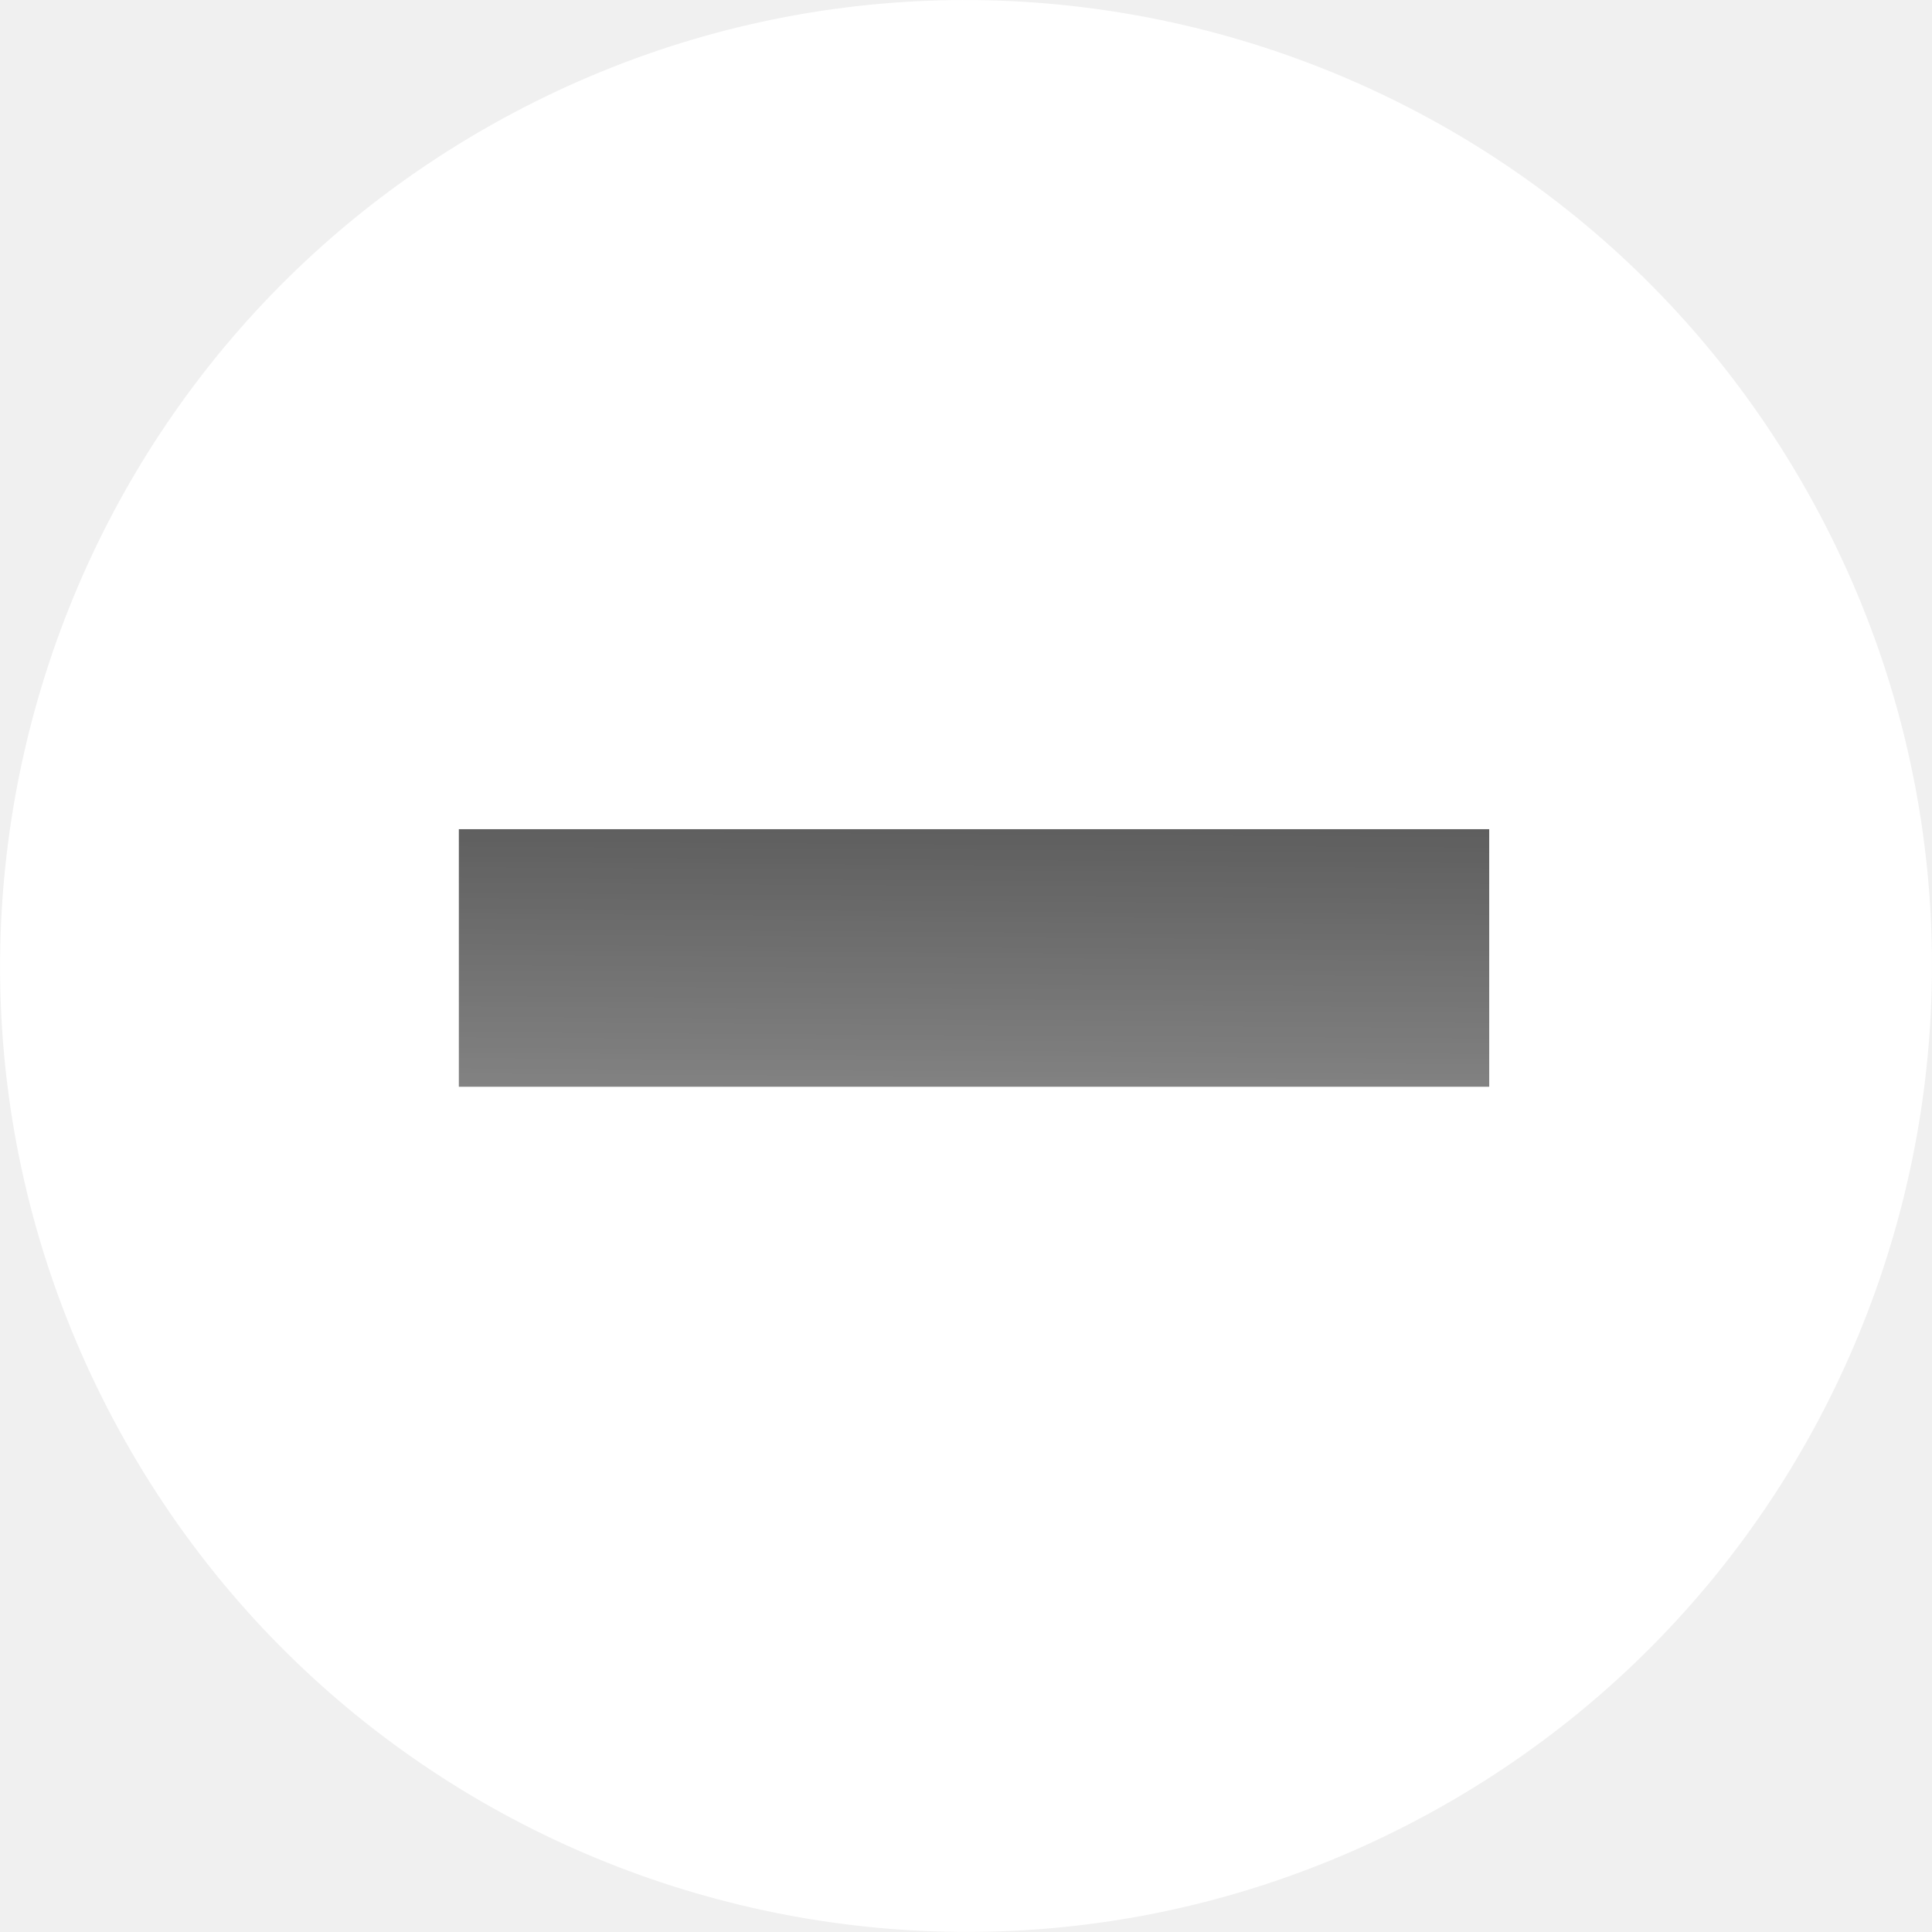
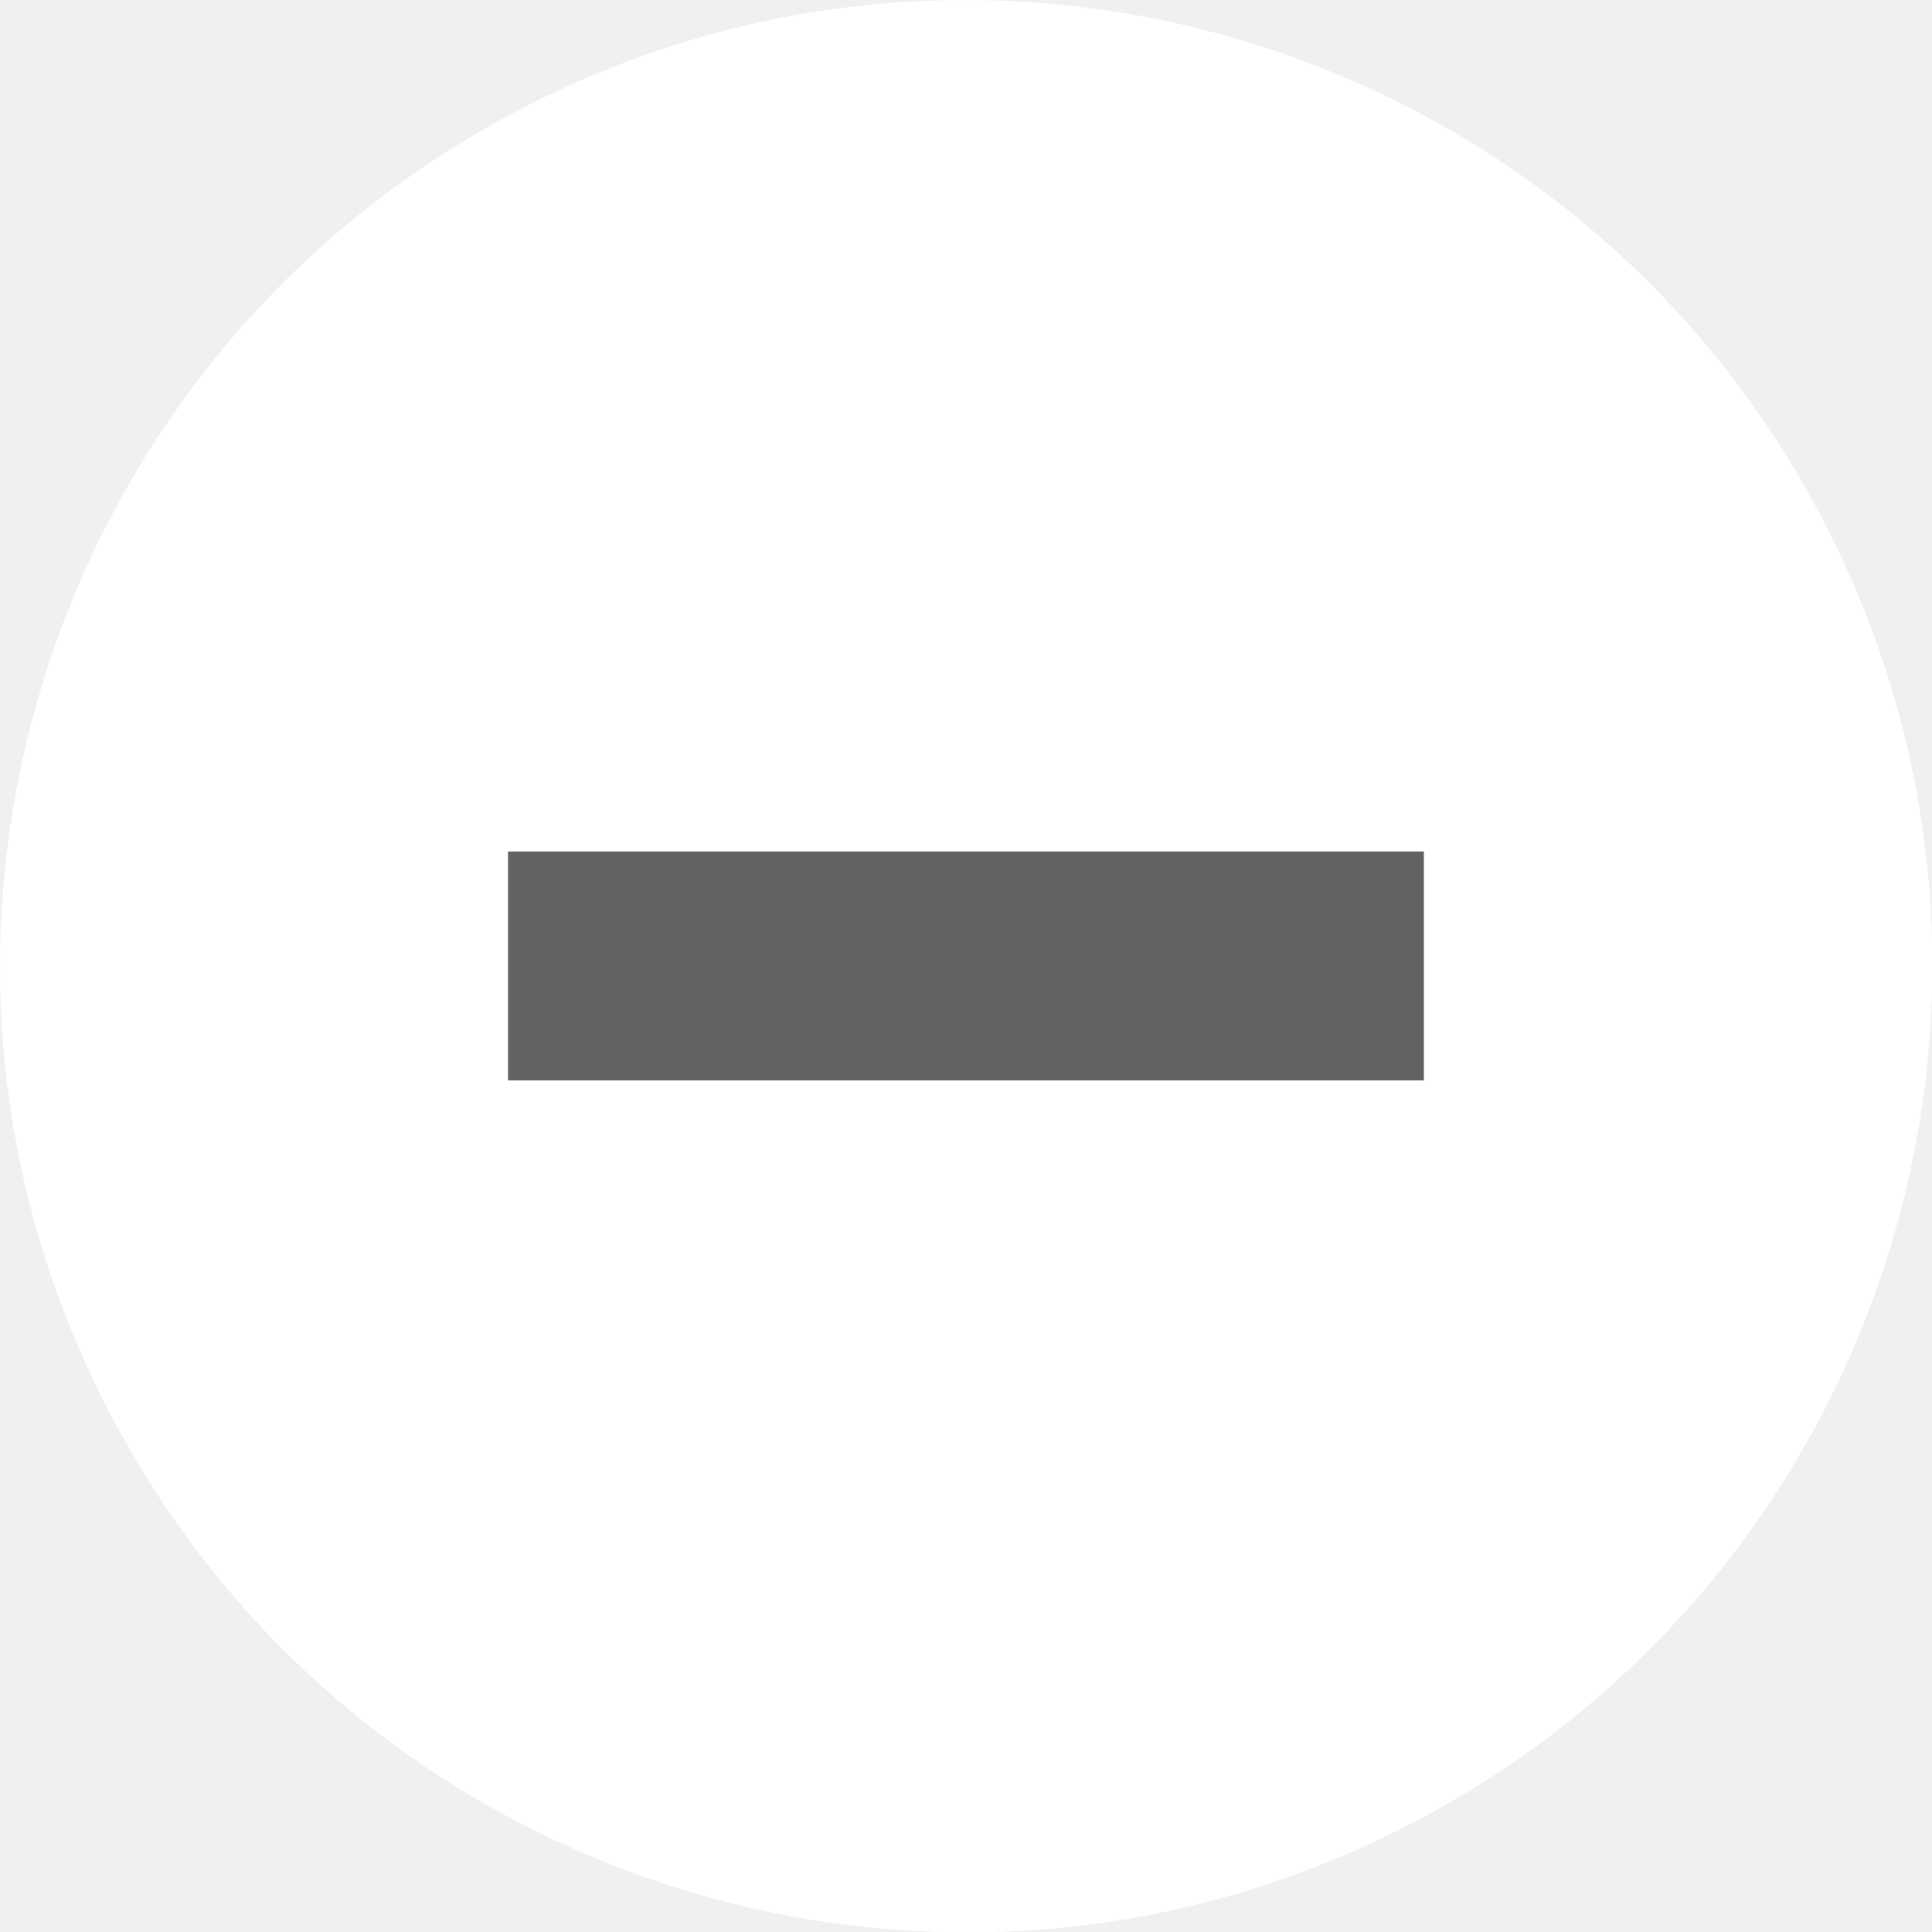
- <svg xmlns="http://www.w3.org/2000/svg" xmlns:xlink="http://www.w3.org/1999/xlink" width="16" height="16" version="1.1" style="enable-background:new" id="svg8">
+ <svg xmlns="http://www.w3.org/2000/svg" xmlns:xlink="http://www.w3.org/1999/xlink" width="18" height="18" version="1.1" style="enable-background:new" id="svg8">
  <defs id="defs12">
    <linearGradient id="linearGradient4507">
      <stop offset="0" style="stop-color:#fafafa;stop-opacity:0.855" id="stop4503" />
      <stop offset="1" style="stop-color:#646464;stop-opacity:1" id="stop4505" />
    </linearGradient>
    <linearGradient id="linearGradient3587-6-5">
      <stop offset="0" style="stop-color:#000000;stop-opacity:1" id="stop4498" />
      <stop offset="1" style="stop-color:#646464;stop-opacity:1" id="stop4500" />
    </linearGradient>
    <linearGradient x1="6.931" y1="7.844" x2="11.17" y2="12.083" id="linearGradient2388" xlink:href="#linearGradient3587-6-5-0" gradientUnits="userSpaceOnUse" gradientTransform="matrix(0.7542472,0.7542472,-0.7542472,0.7542472,9.279691,-7.449341)" />
    <linearGradient id="linearGradient3587-6-5-0">
      <stop id="stop3589-9-2" style="stop-color:#000000;stop-opacity:1" offset="0" />
      <stop id="stop3591-7-4" style="stop-color:#646464;stop-opacity:1" offset="1" />
    </linearGradient>
    <linearGradient x1="7.08" y1="7.694" x2="11.318" y2="11.932" id="linearGradient2388-5" xlink:href="#linearGradient4507" gradientUnits="userSpaceOnUse" gradientTransform="matrix(0.7515854,0.7568997,-0.7568997,0.7515854,31.8217,-5.317321)" />
    <linearGradient x1="6.931" y1="7.844" x2="11.17" y2="12.083" id="linearGradient2388-9" xlink:href="#linearGradient3587-6-5" gradientUnits="userSpaceOnUse" gradientTransform="matrix(0.7542472,0.7542472,-0.7542472,0.7542472,-13.23212,-10.31706)" />
-     <linearGradient xlink:href="#linearGradient3587-6-5" id="linearGradient4152" x1="7.676" y1="1040.398" x2="7.666" y2="1042.292" gradientUnits="userSpaceOnUse" gradientTransform="matrix(1.958857,0,0,2.252685,-7.206764,-2337.961)" />
  </defs>
-   <circle style="opacity:1;fill:#ffffff;fill-opacity:1;stroke:#ffffff;stroke-width:0;stroke-linejoin:round;stroke-miterlimit:4;stroke-dasharray:none;stroke-opacity:1" id="path4488" cx="3.309" cy="10.819" transform="rotate(-27.99514)" r="7.998" />
-   <rect style="opacity:0.7;fill:url(#linearGradient4152);fill-opacity:1;fill-rule:evenodd;stroke:none;stroke-width:1.067px;stroke-linecap:butt;stroke-linejoin:miter;stroke-opacity:1;enable-background:new" id="rect3336" width="8.533" height="2.133" x="3.8" y="6.867" />
+   <circle style="opacity:1;fill:#ffffff;fill-opacity:1;stroke:#ffffff;stroke-width:0;stroke-linejoin:round;stroke-miterlimit:4;stroke-dasharray:none;stroke-opacity:1" id="path4488" cx="3.723" cy="12.174" transform="rotate(-27.99514)" r="9" />
+   <rect style="opacity:0.7;fill:#202020;fill-opacity:1;fill-rule:evenodd;stroke:none;stroke-width:1.067px;stroke-linecap:butt;stroke-linejoin:miter;stroke-opacity:1;enable-background:new" id="rect3336" width="8.533" height="2.133" x="4.733" y="7.933" />
</svg>
